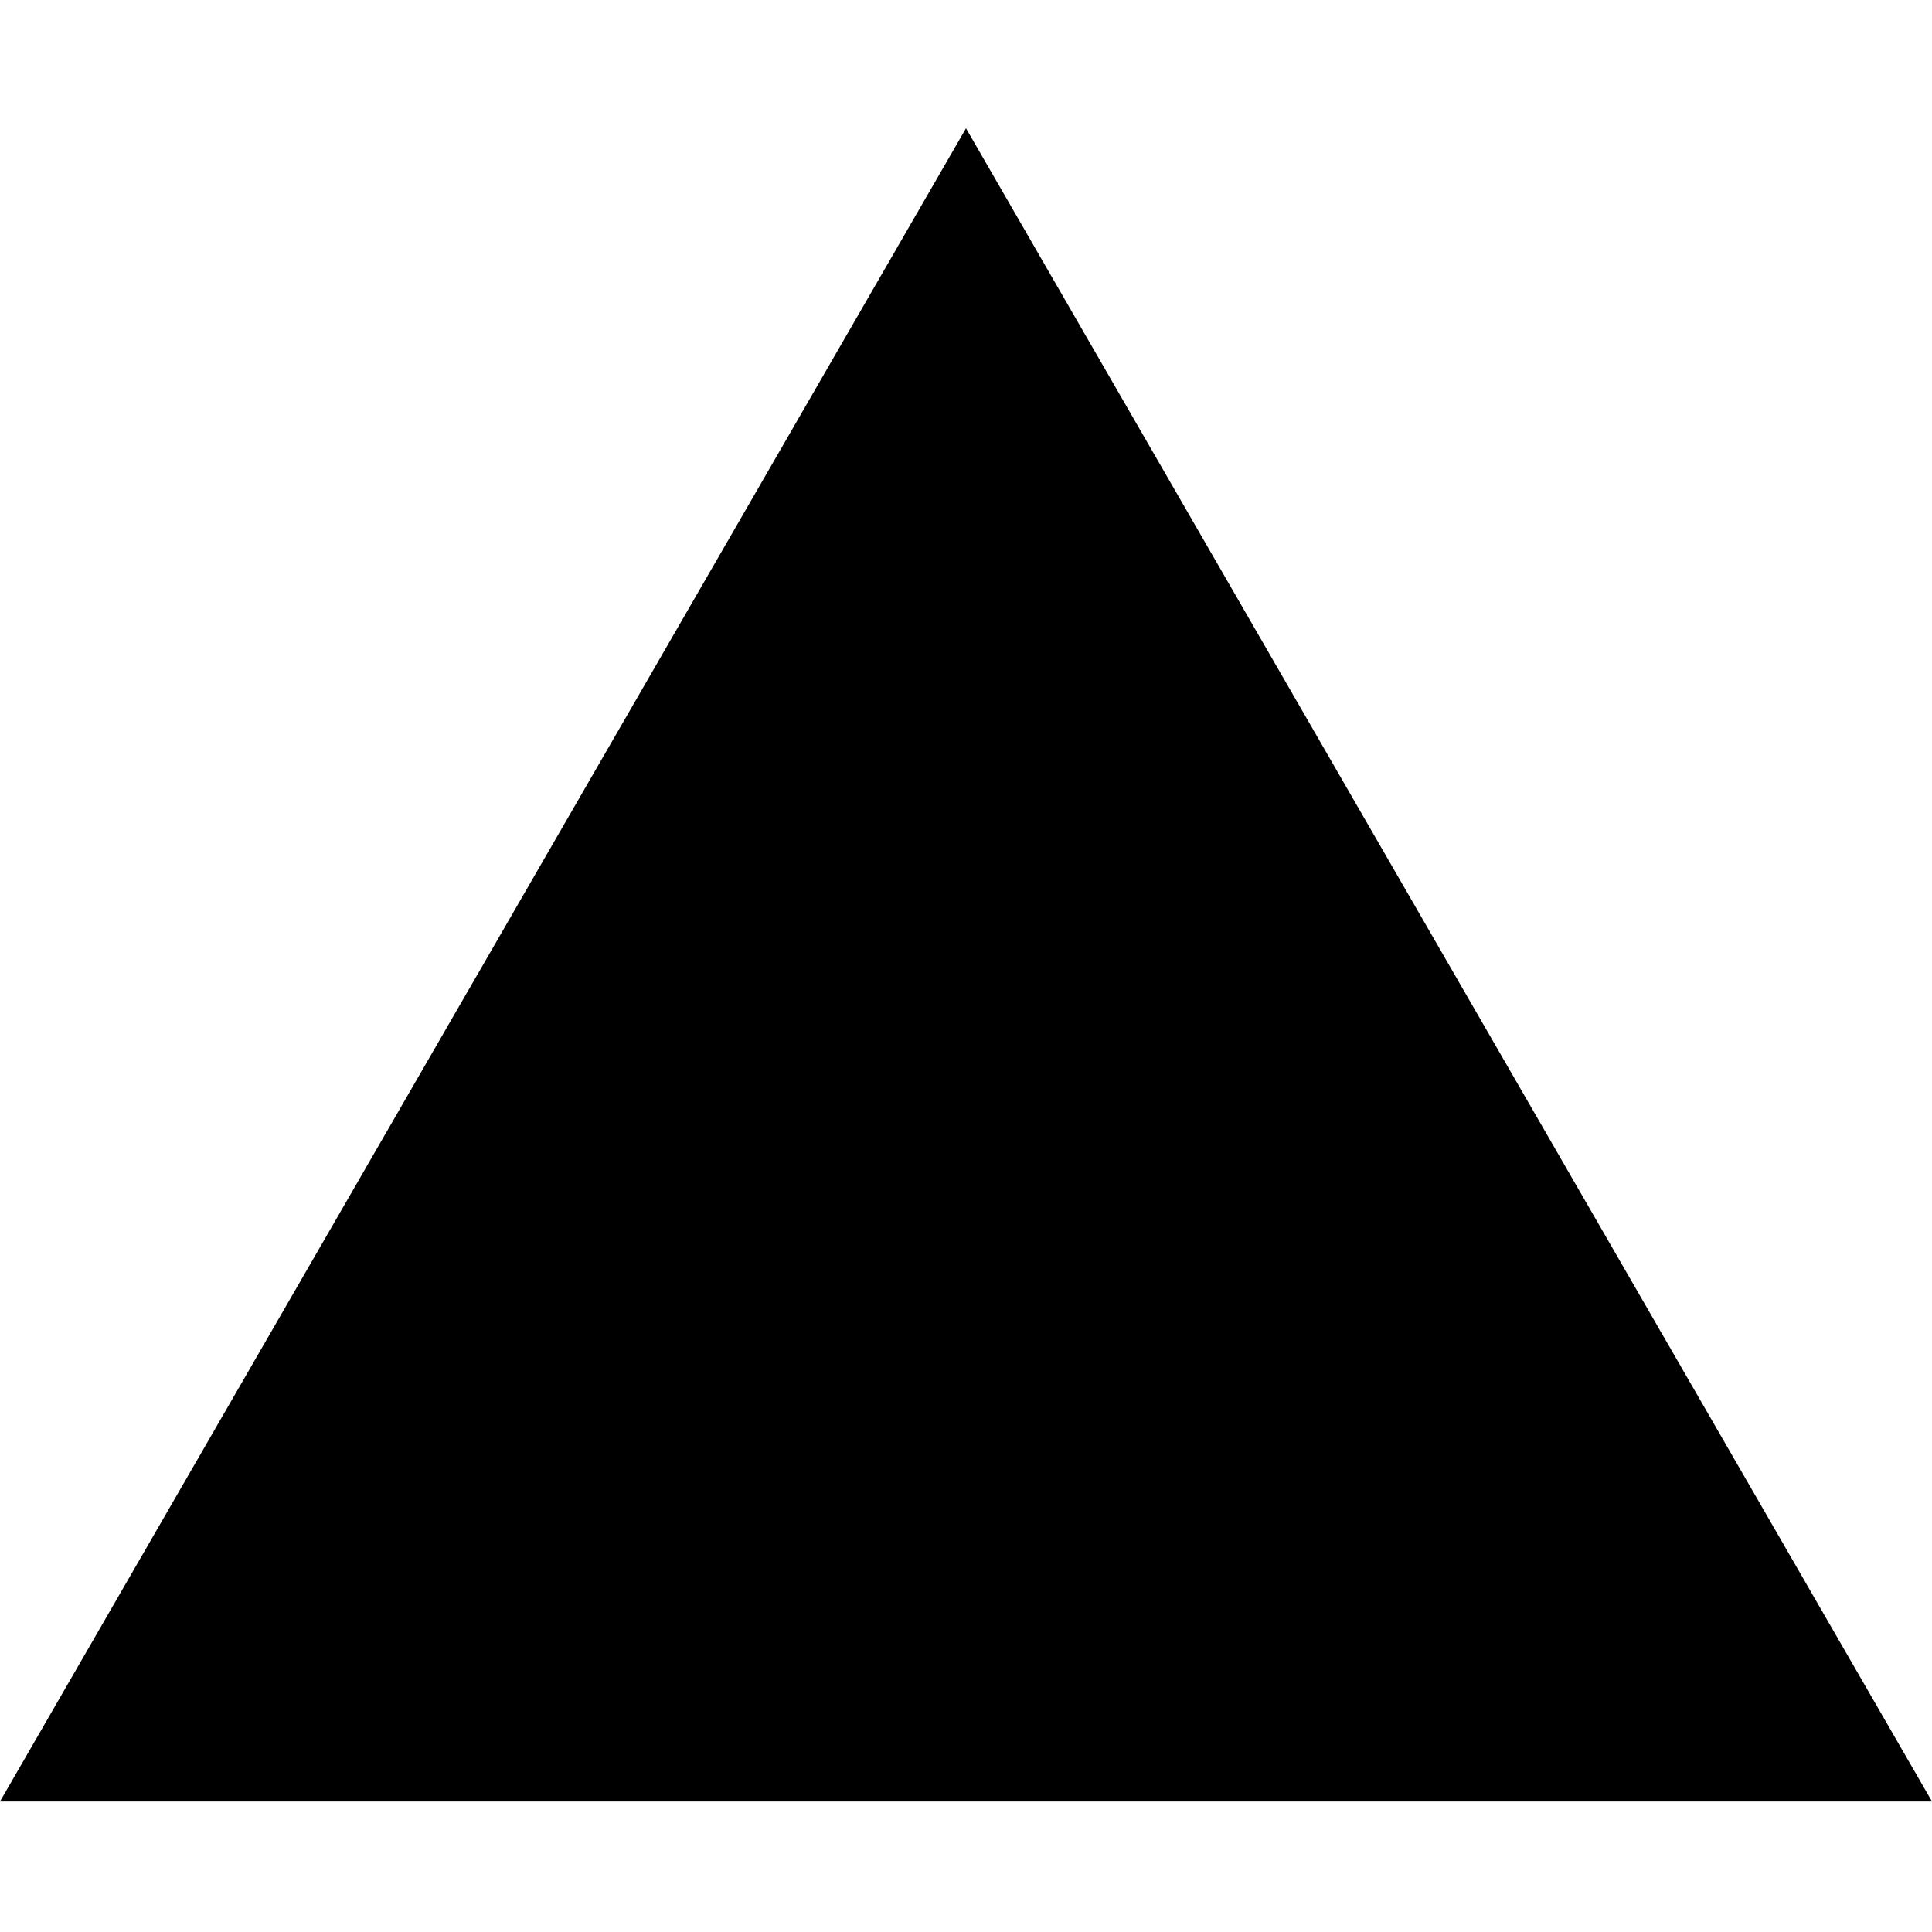
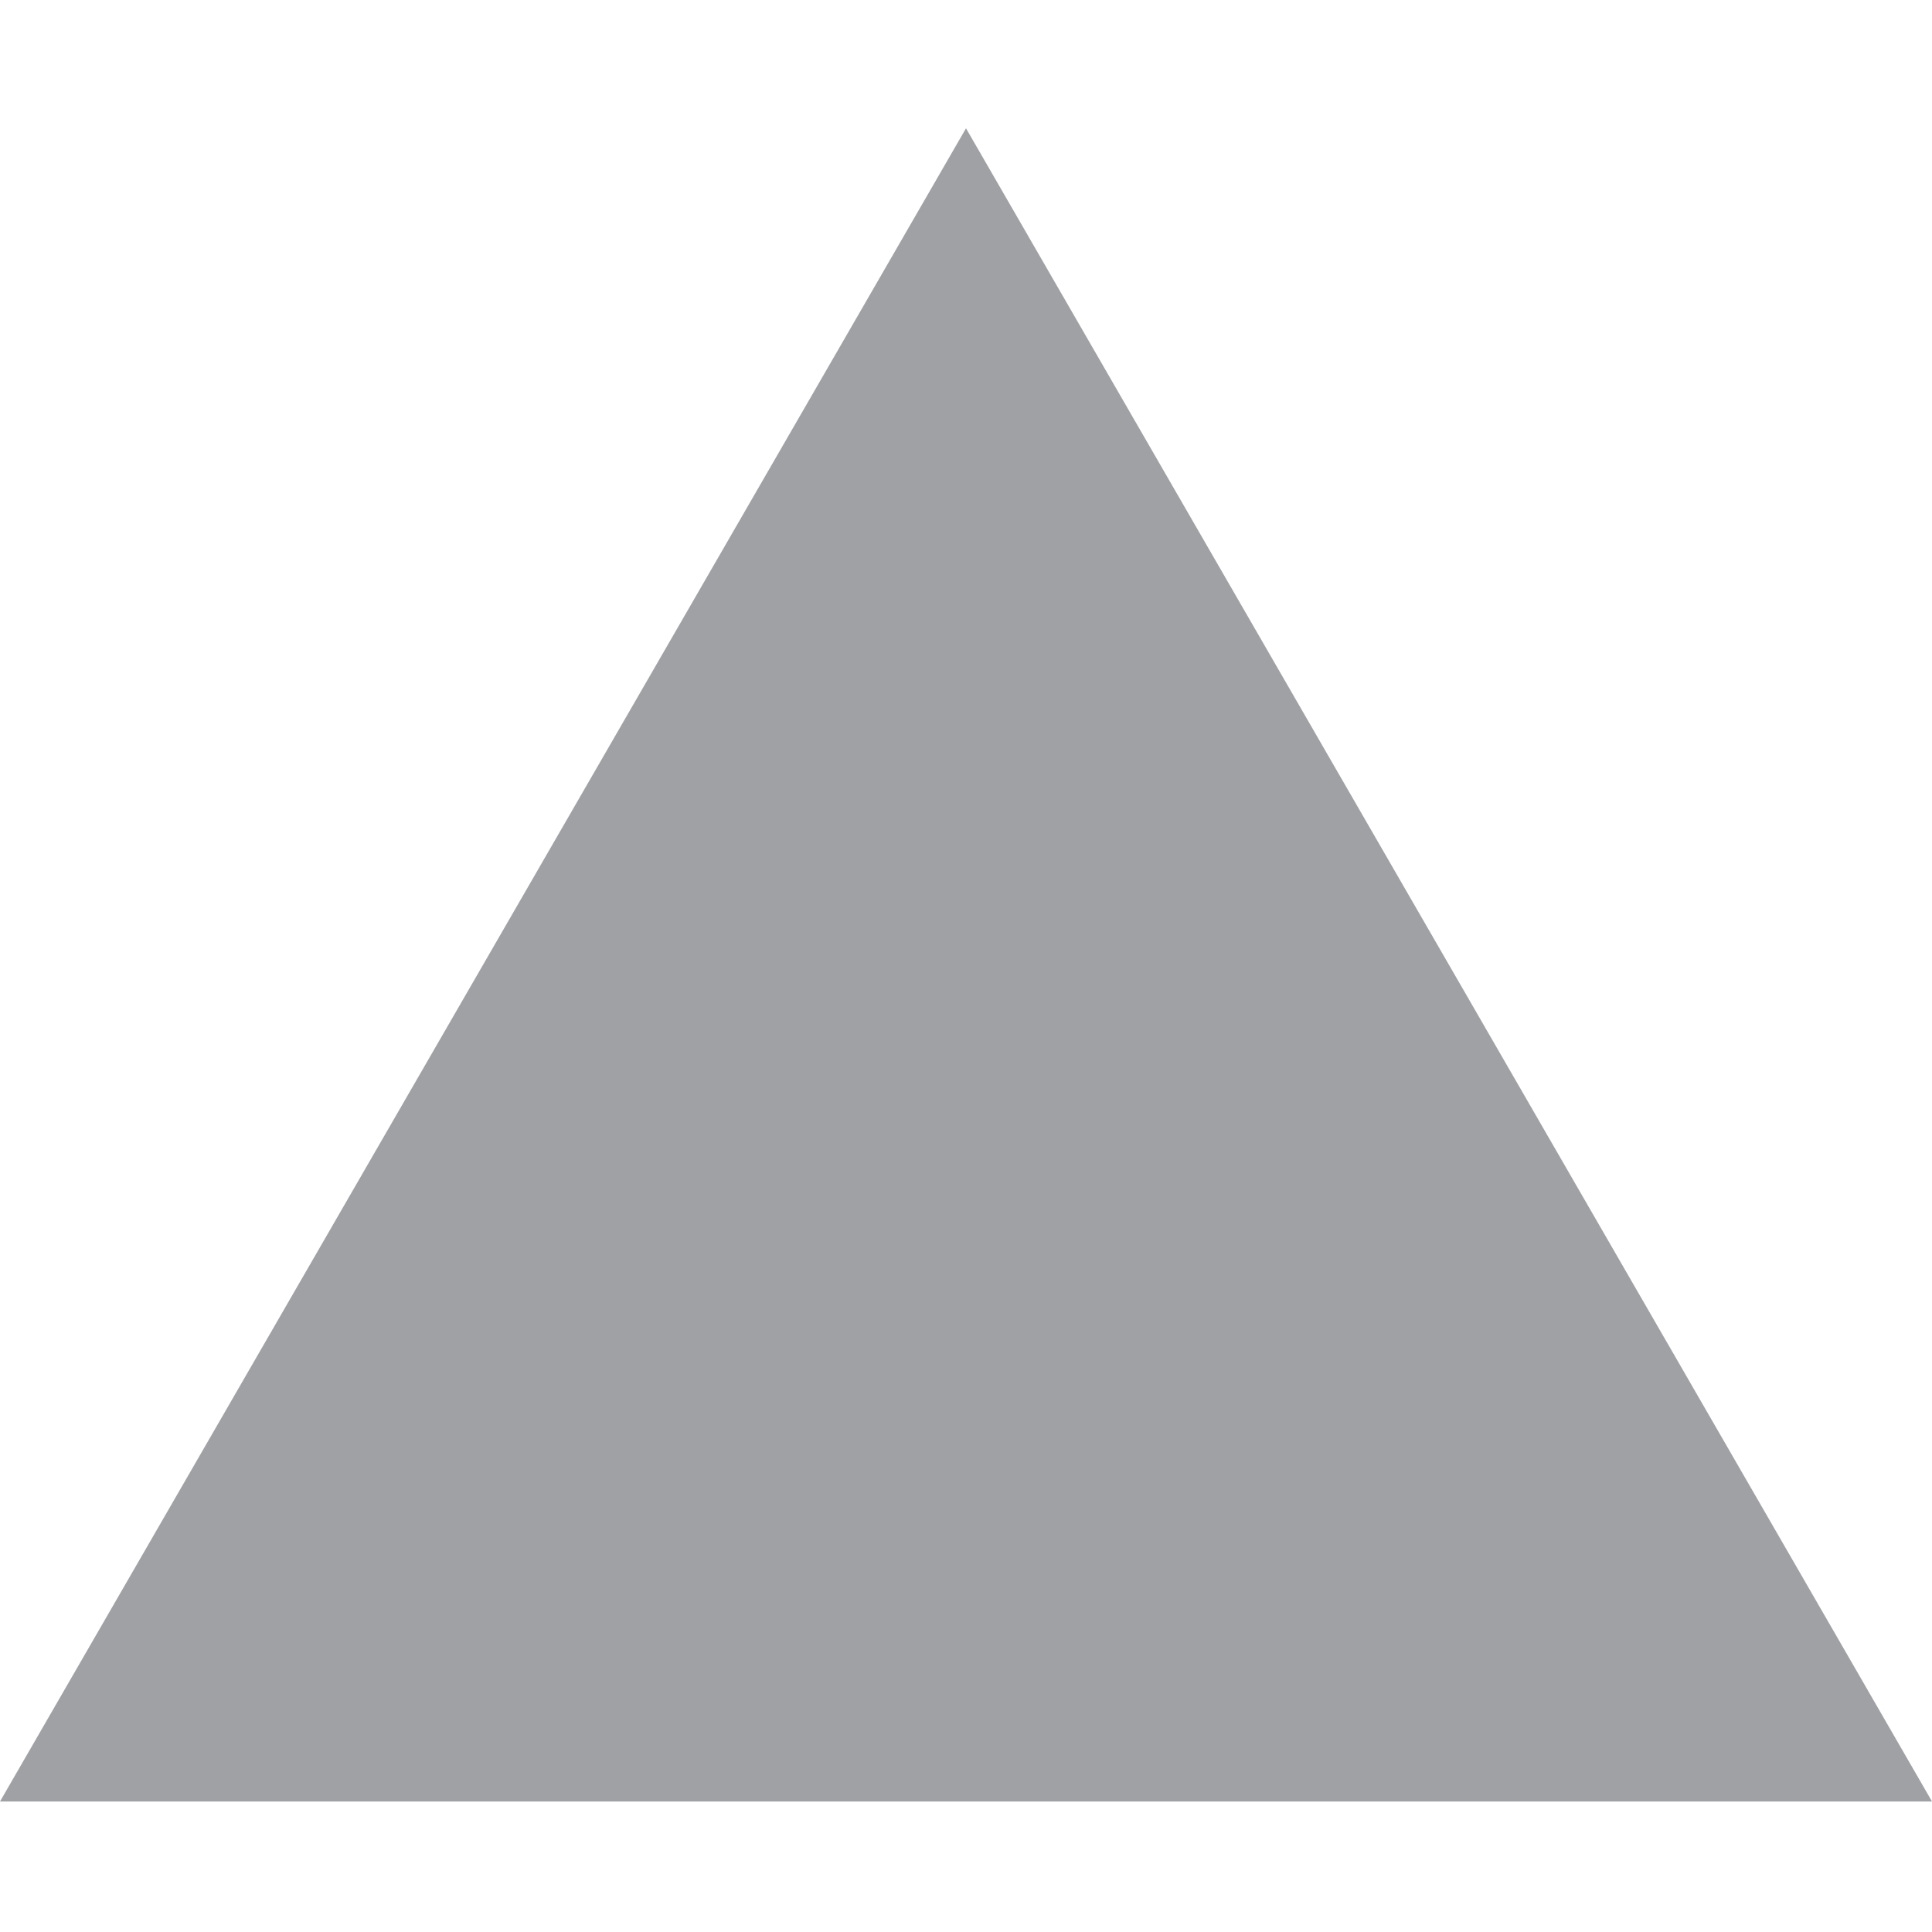
<svg xmlns="http://www.w3.org/2000/svg" width="800px" height="800px" viewBox="0 -17 256 256" version="1.1" preserveAspectRatio="xMidYMid">
  <g>
-     <polygon fill="#000000" points="128 0 256 221.705 0 221.705">
+     <polygon fill="#a0a1a4" points="128 0 256 221.705 0 221.705">

</polygon>
  </g>
</svg>
